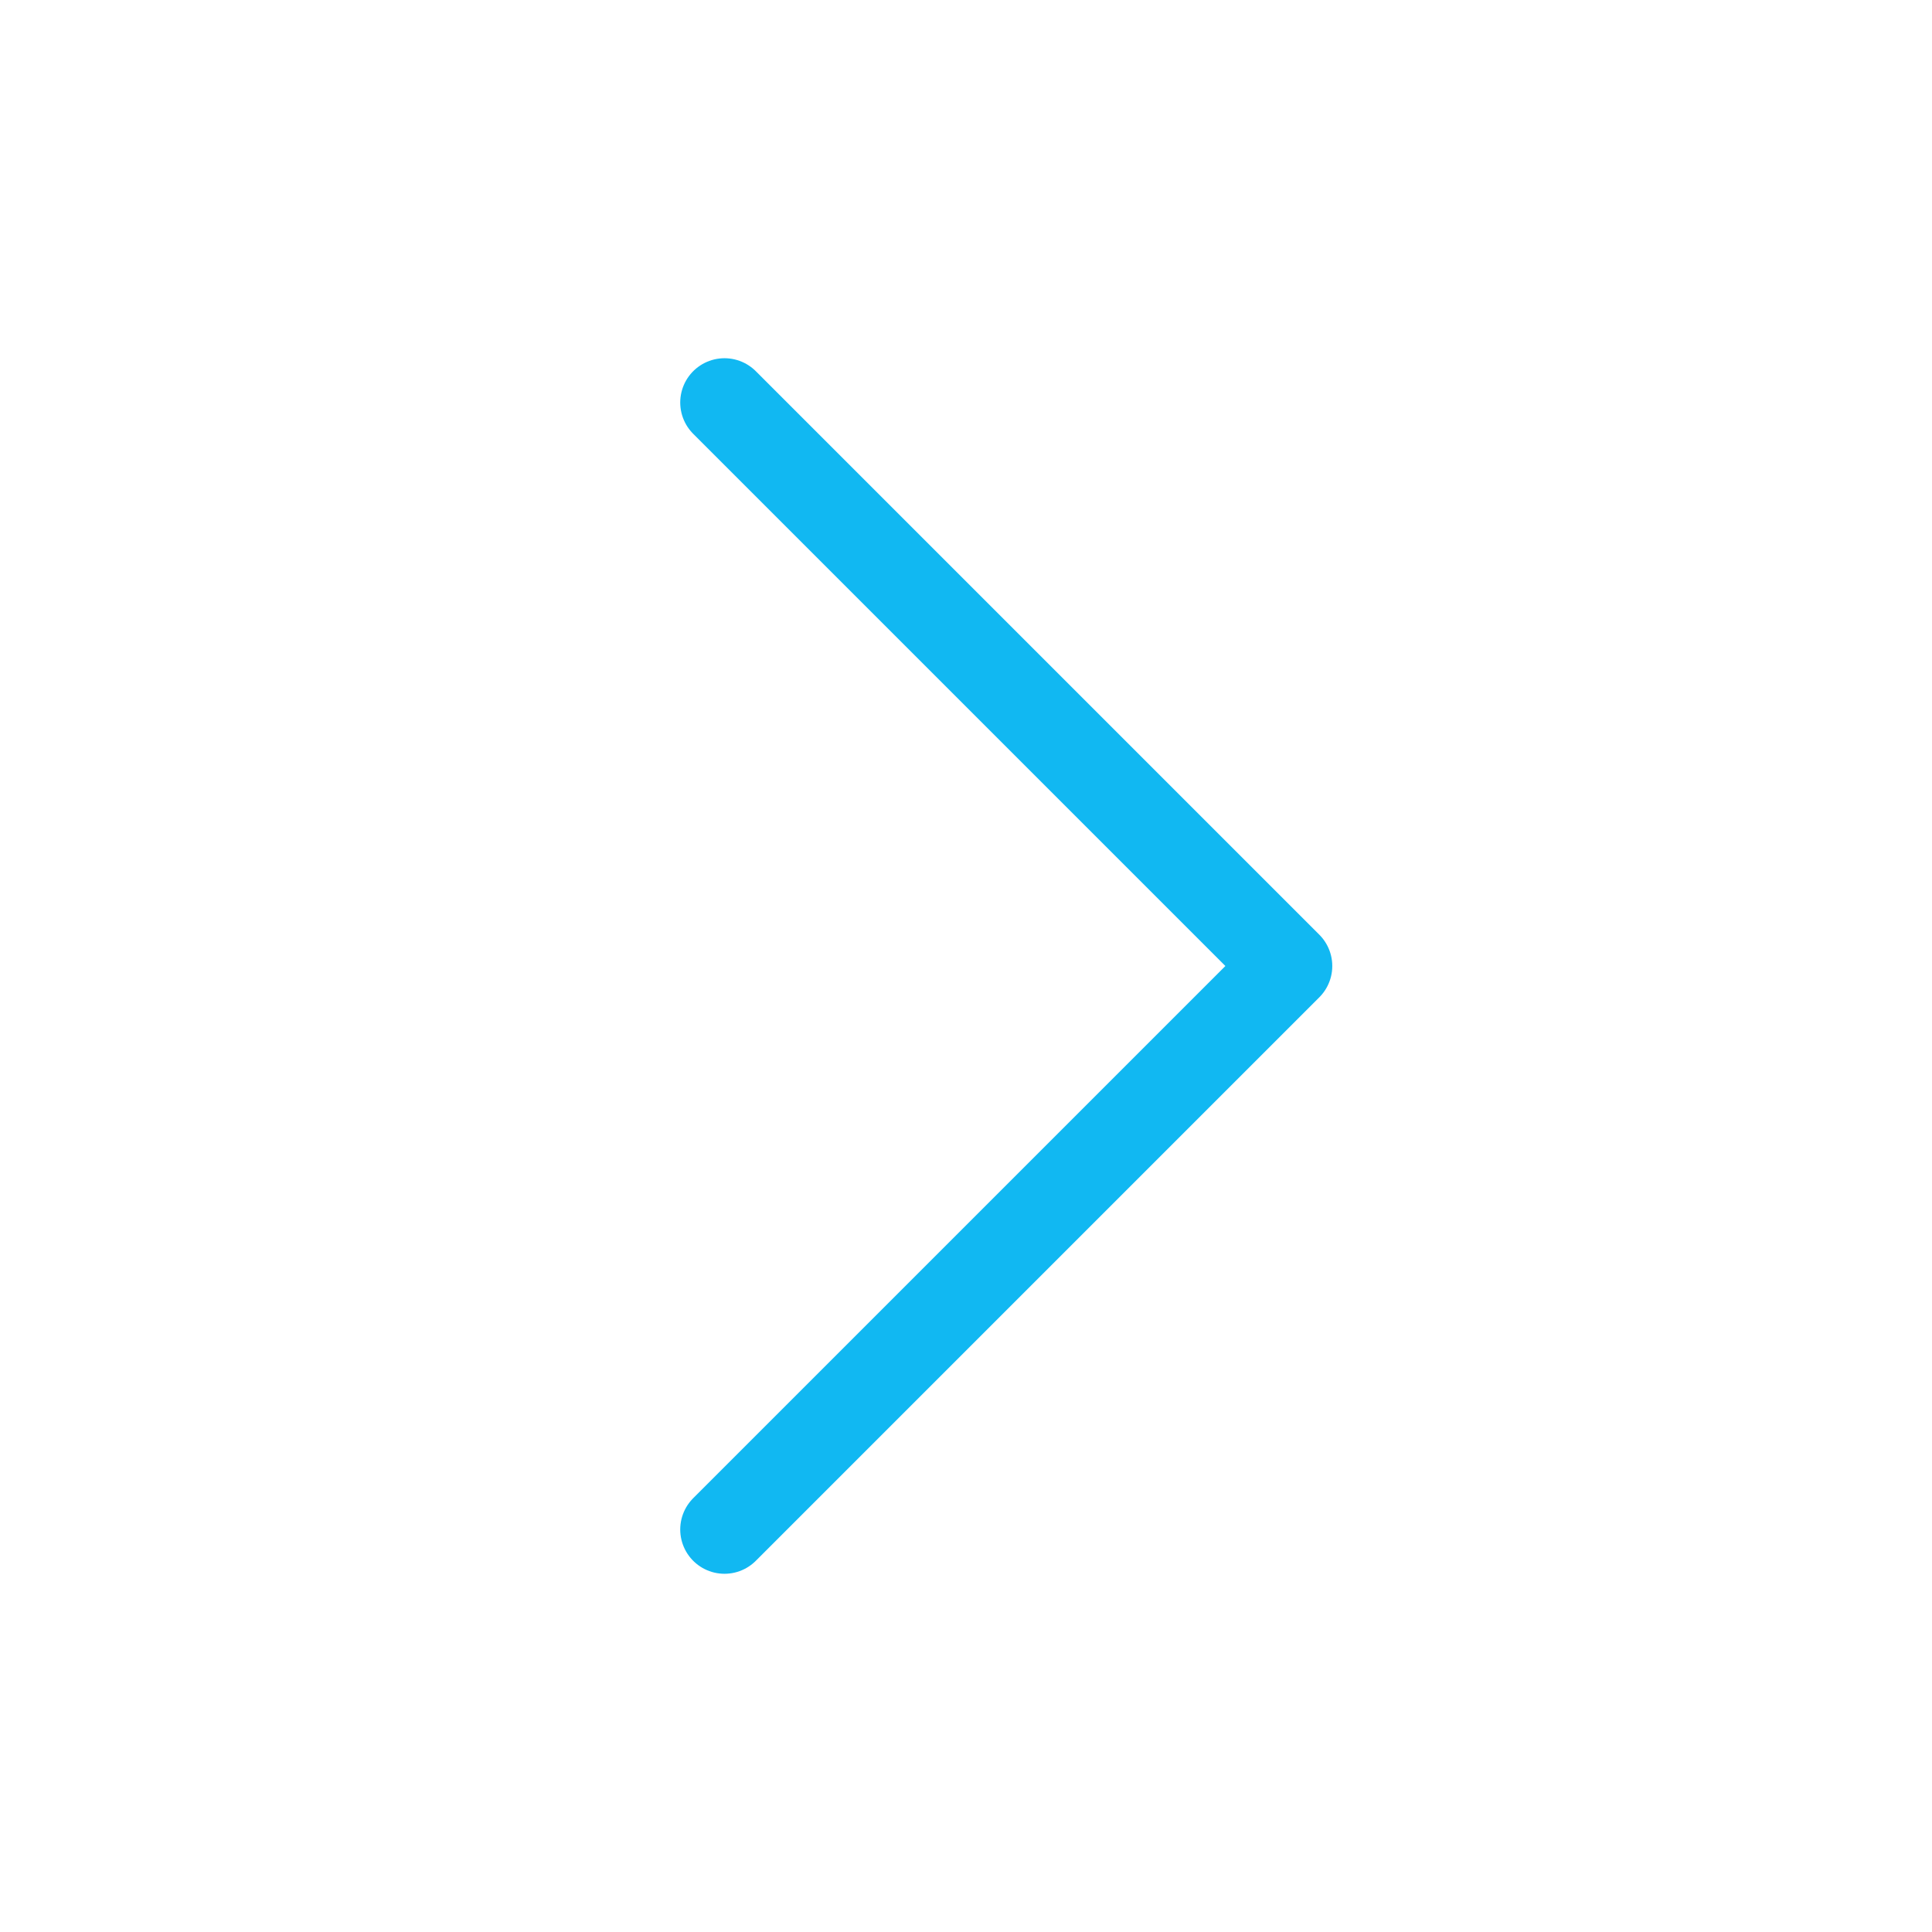
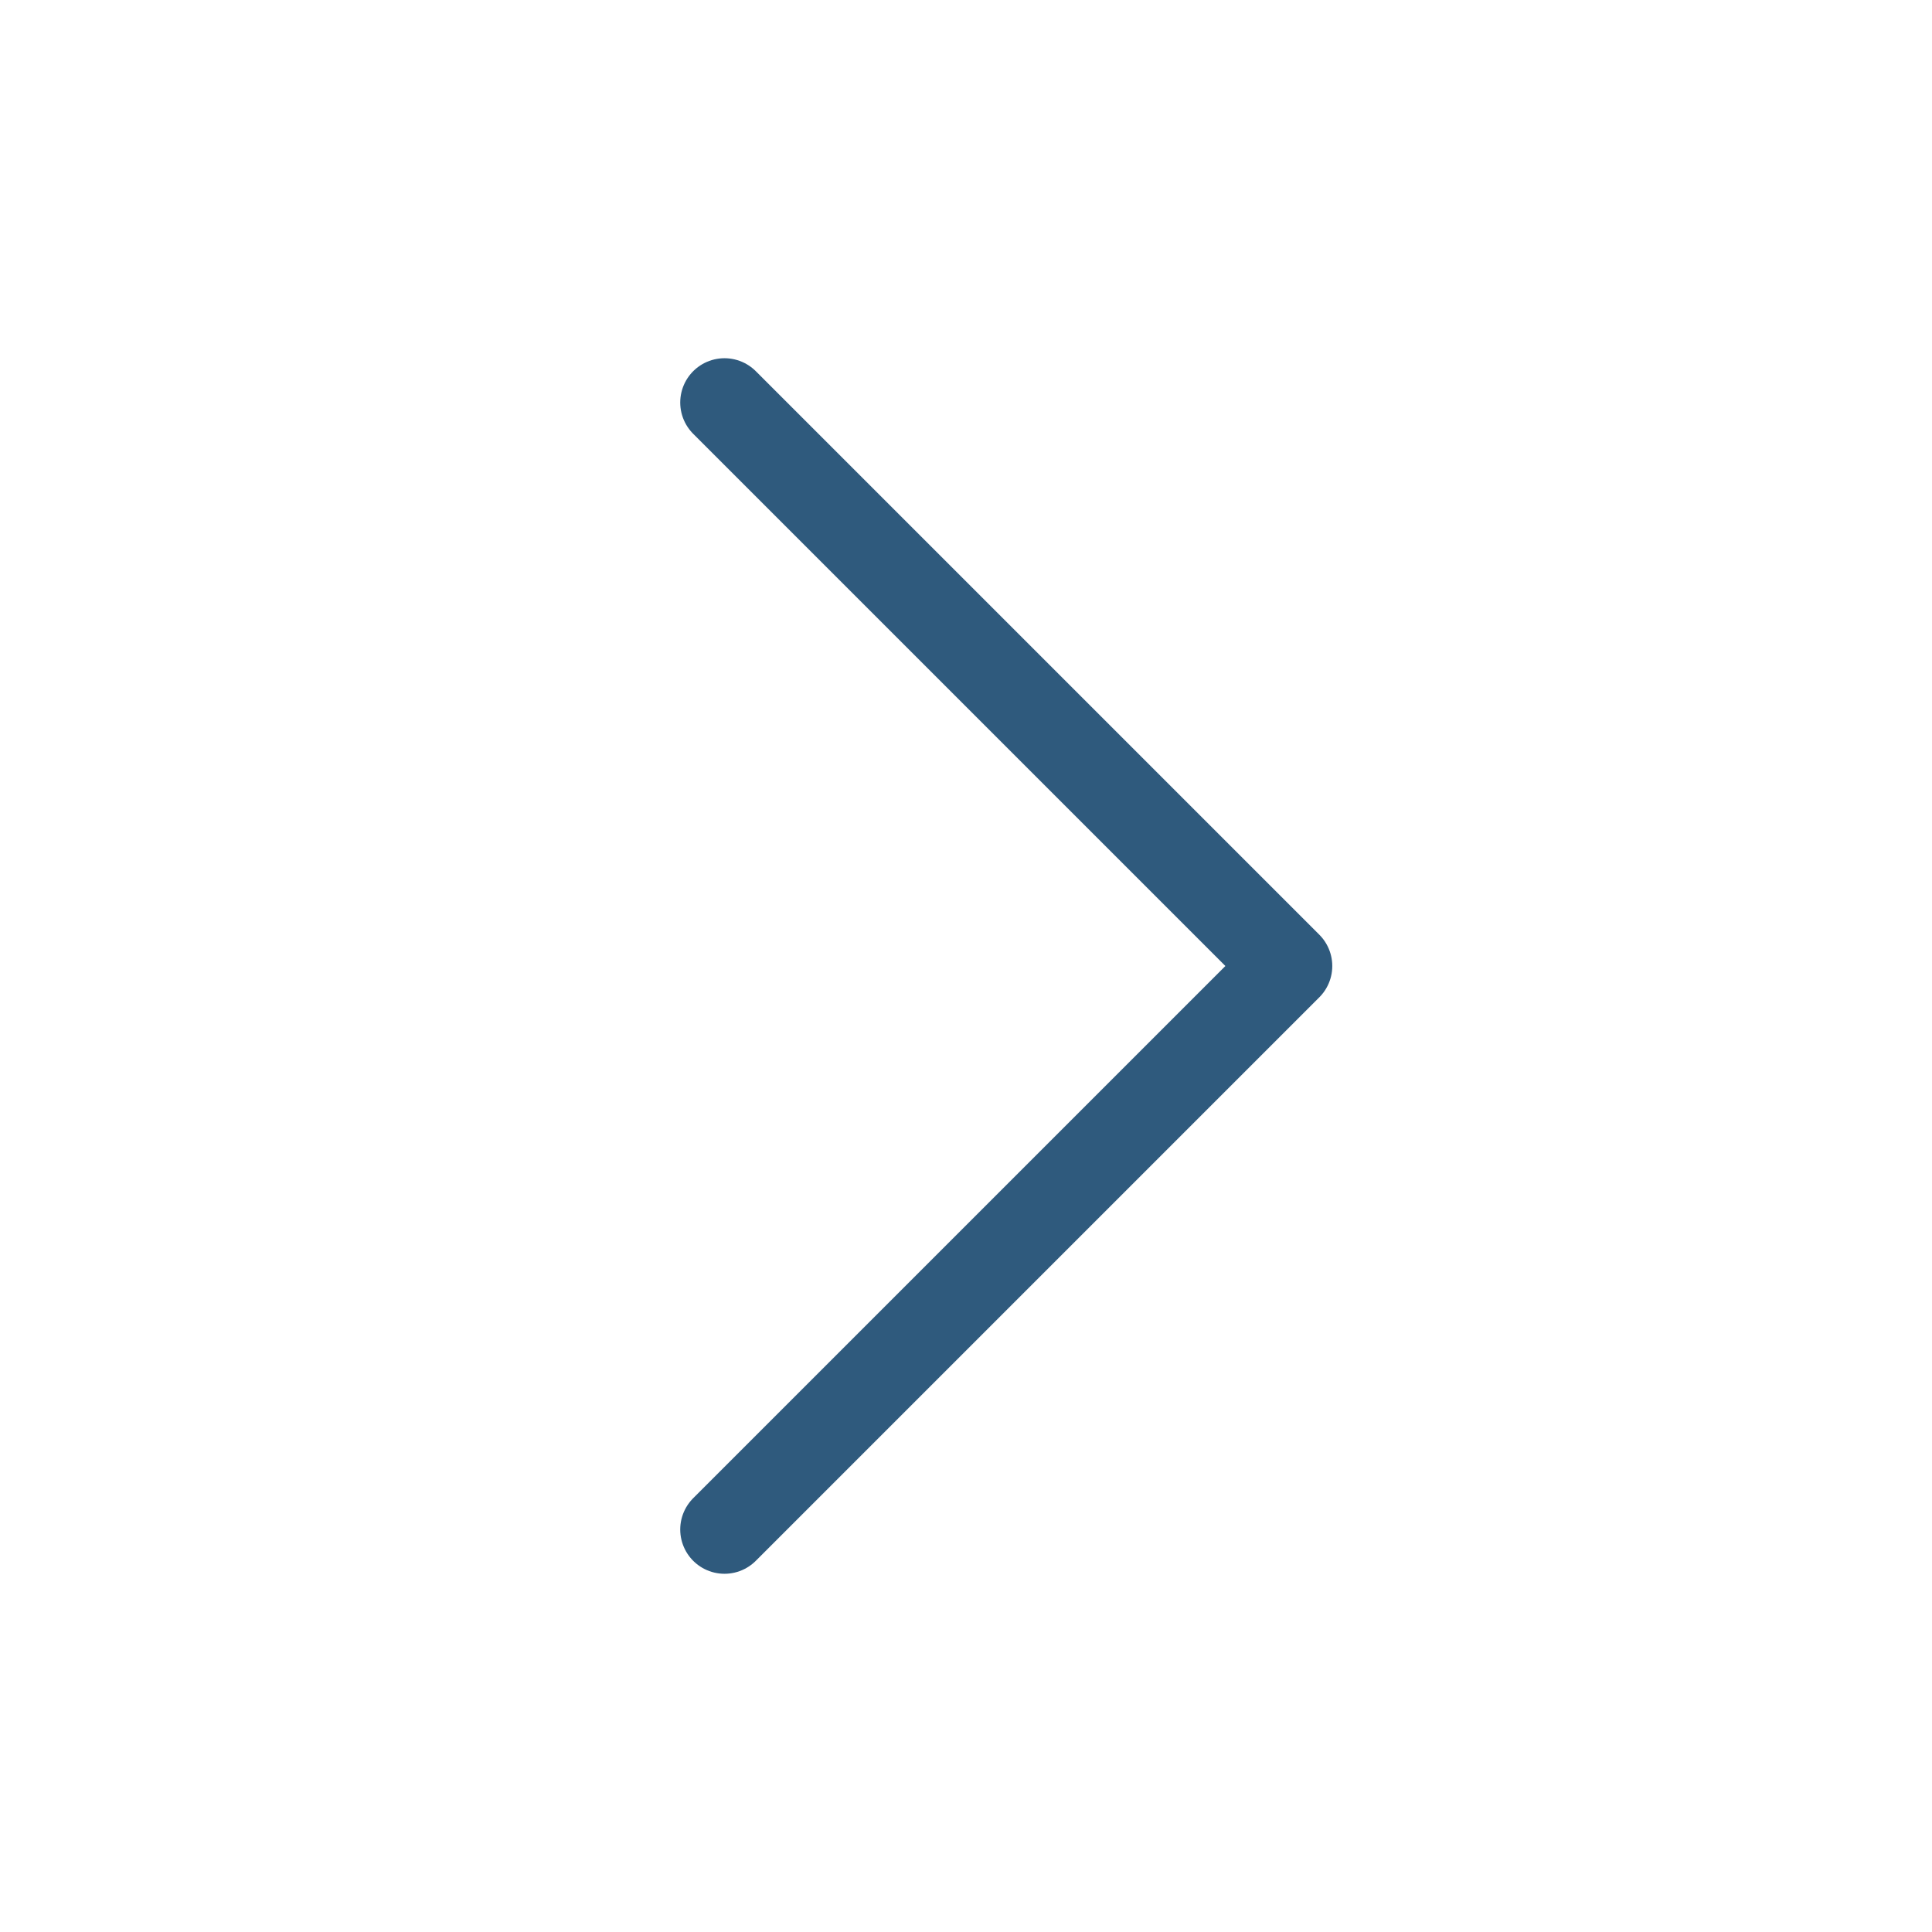
<svg xmlns="http://www.w3.org/2000/svg" viewBox="0 0 48 48" role="img">
-   <g fill="none" stroke="#11B8F2" stroke-width="2.2" stroke-linecap="round" stroke-linejoin="round">
+   <g fill="none" stroke="#2F5A7D" stroke-width="2.2" stroke-linecap="round" stroke-linejoin="round">
    <path d="M18 10l14 14-14 14" />
  </g>
</svg>
